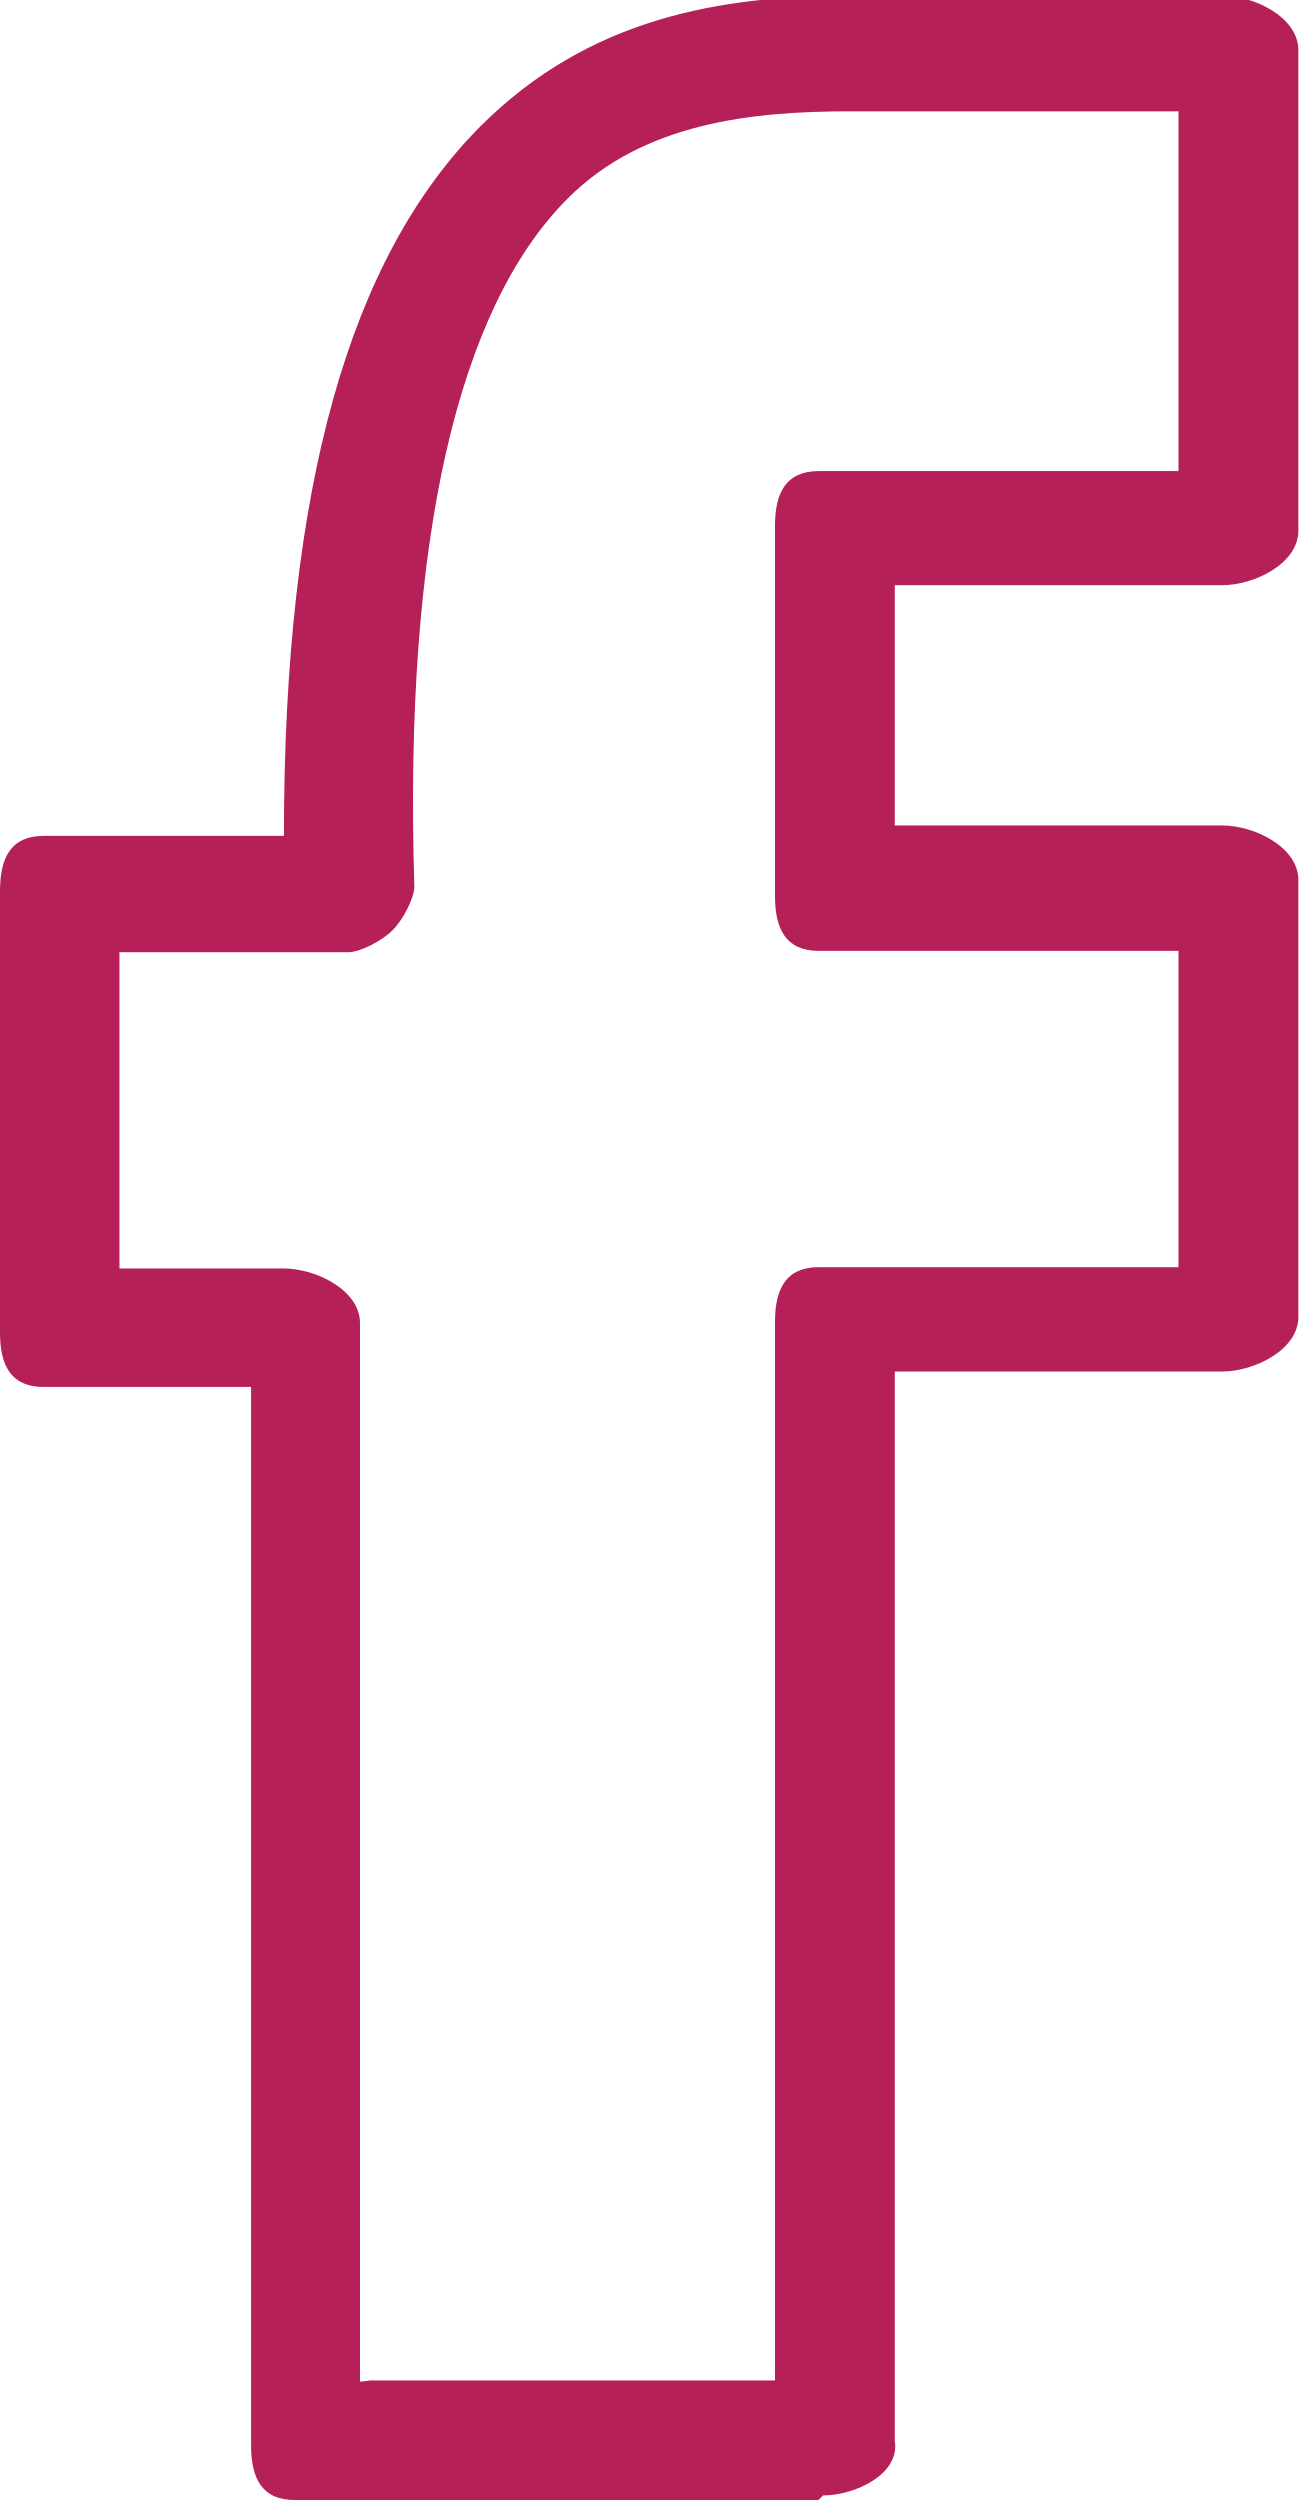
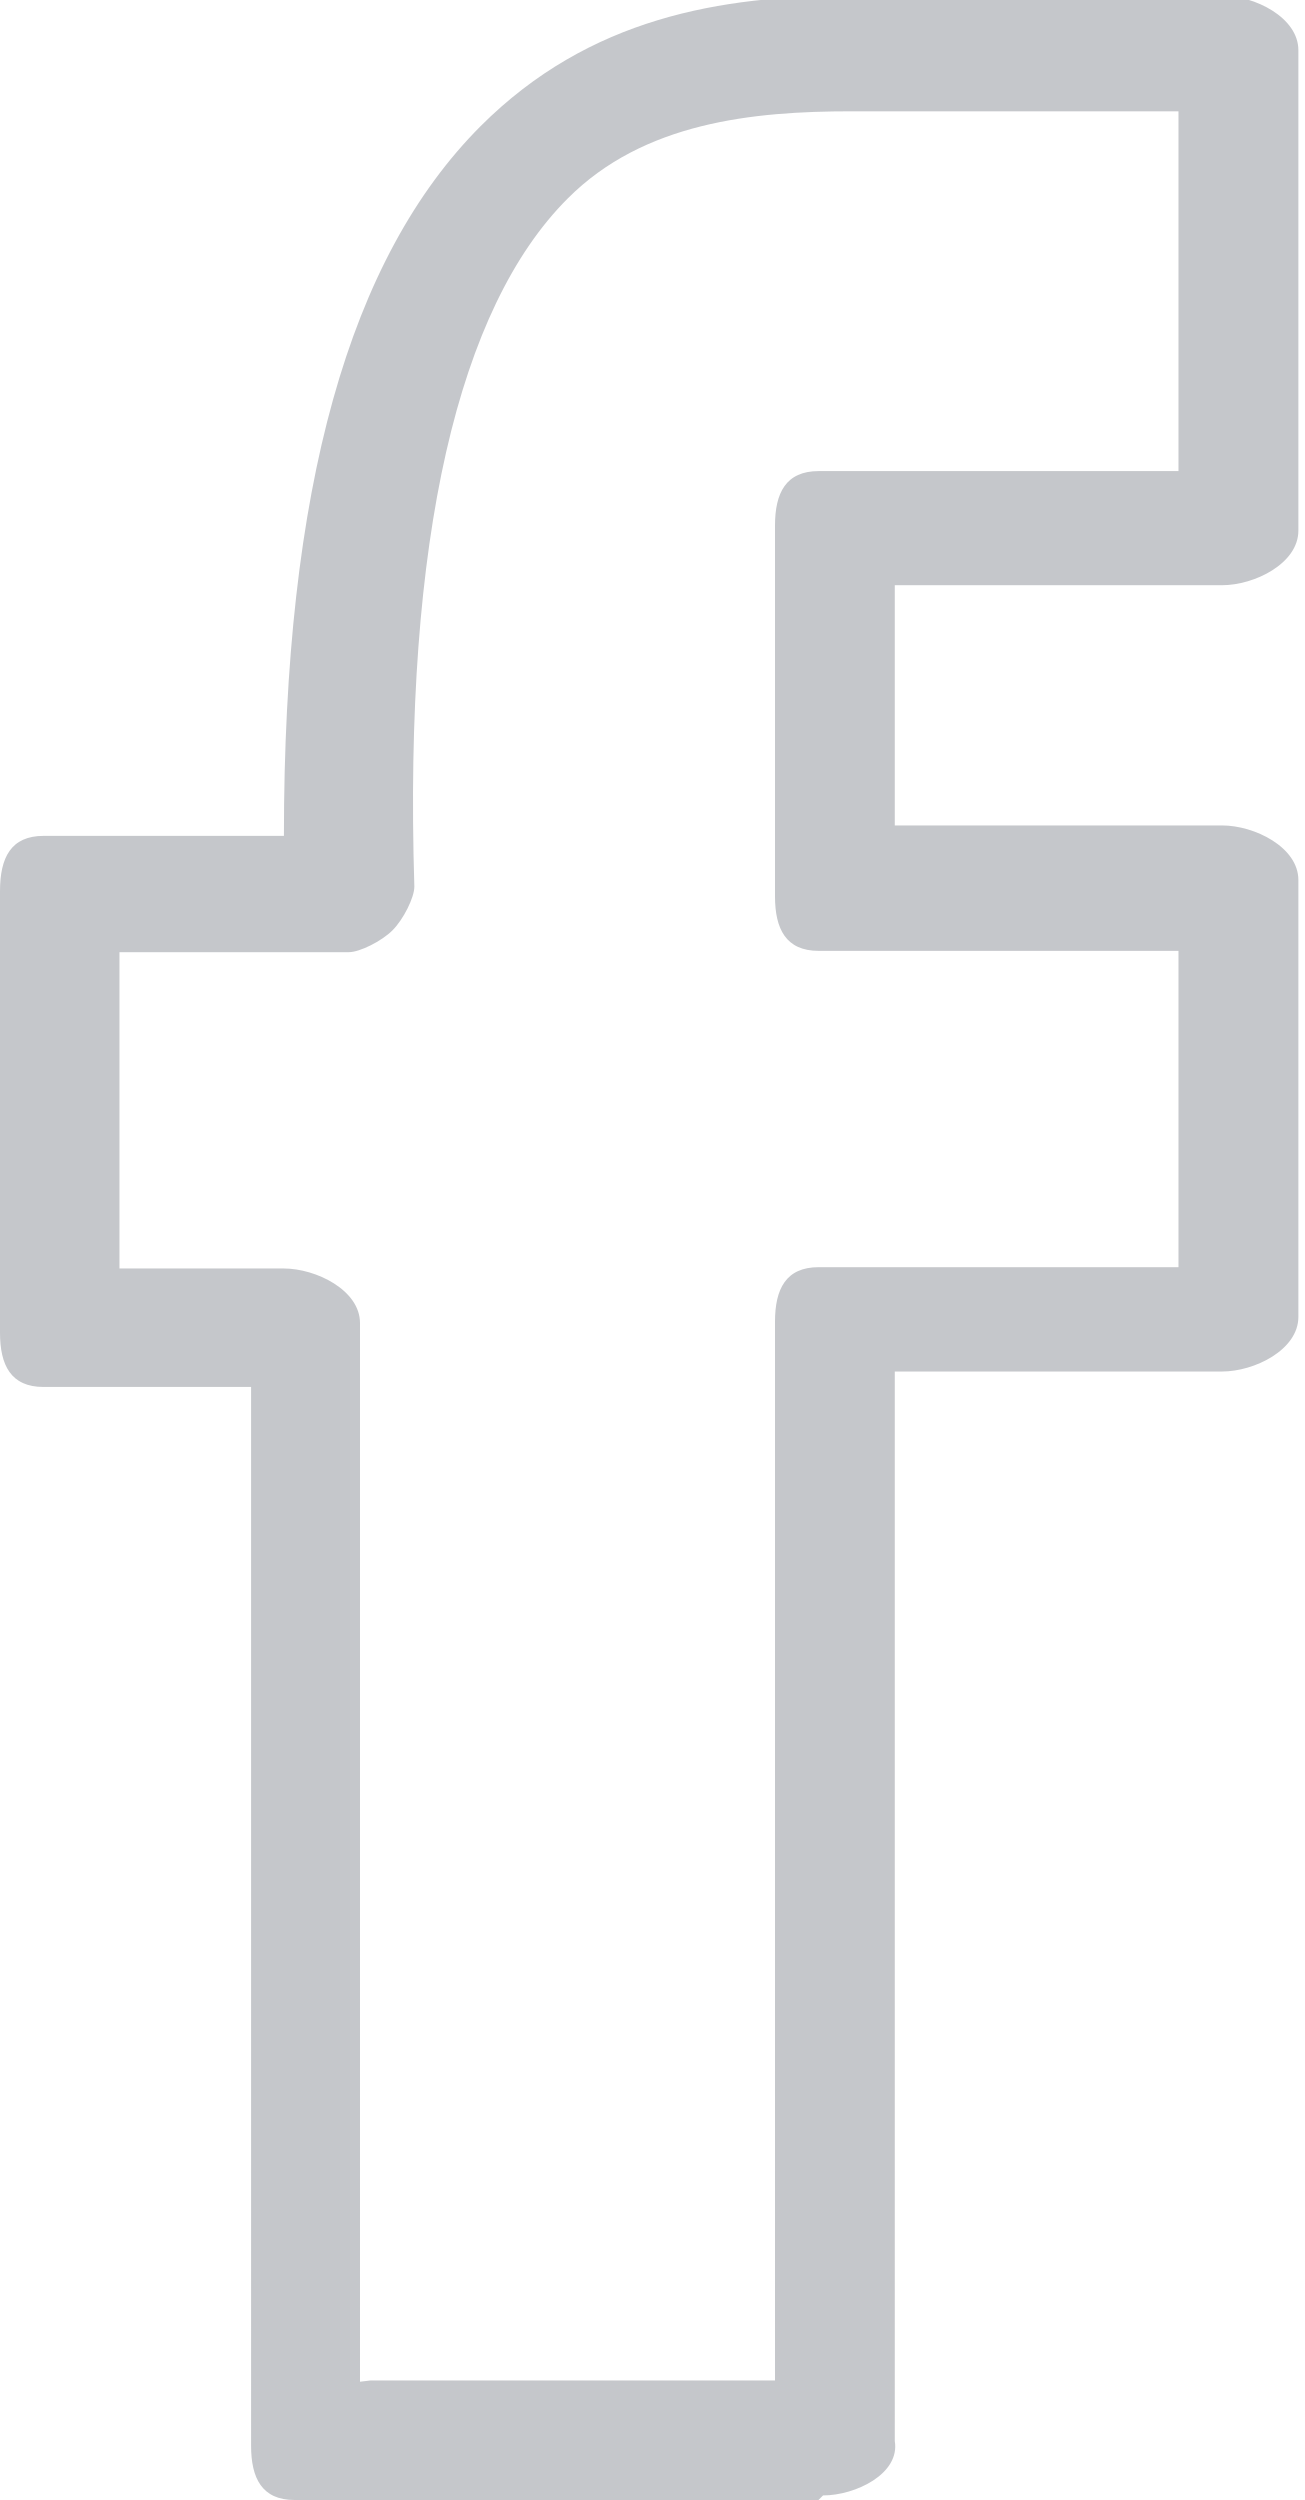
<svg xmlns="http://www.w3.org/2000/svg" xml:space="preserve" viewBox="0 0 12 23" height="23" width="12" version="1.1" y="0px" x="0px">
-   <style type="text/css">.st0{fill:#b62059;}</style>
+   <style type="text/css">.st0{fill:#c5c7cb;}</style>
  <path fill="#b62059" class="st0" d="m7.53 23h-4.82c-0.3 0-0.4-0.2-0.4-0.5v-9.74h-1.91c-0.3 0-0.4-0.2-0.4-0.5v-4.06c0-0.31 0.1-0.51 0.402-0.51h2.21c0-3.21 0.603-5.32 1.81-6.53 1-0.999 2.21-1.2 3.41-1.2h3.41c0.301 0 0.703 0.201 0.703 0.502v4.42c0 0.301-0.402 0.502-0.703 0.502h-3.01v2.21h3.01c0.301 0 0.703 0.201 0.703 0.502v4.02c0 0.301-0.402 0.502-0.703 0.502h-3.01v9.84c0.05 0.3-0.36 0.5-0.66 0.5zm-4.12-1.1h3.72v-9.74c0-0.301 0.1-0.502 0.402-0.502h3.31v-2.91h-3.31c-0.301 0-0.402-0.201-0.402-0.502v-3.41c0-0.301 0.1-0.502 0.402-0.502h3.31v-3.31h-3.01c-0.904 0-1.91 0.1-2.61 0.803-1 1-1.51 3.11-1.41 6.33 0 0.1-0.1 0.301-0.201 0.402-0.1 0.1-0.301 0.201-0.402 0.201h-2.11v2.91h1.51c0.301 0 0.703 0.201 0.703 0.502v9.74z" />
</svg>
